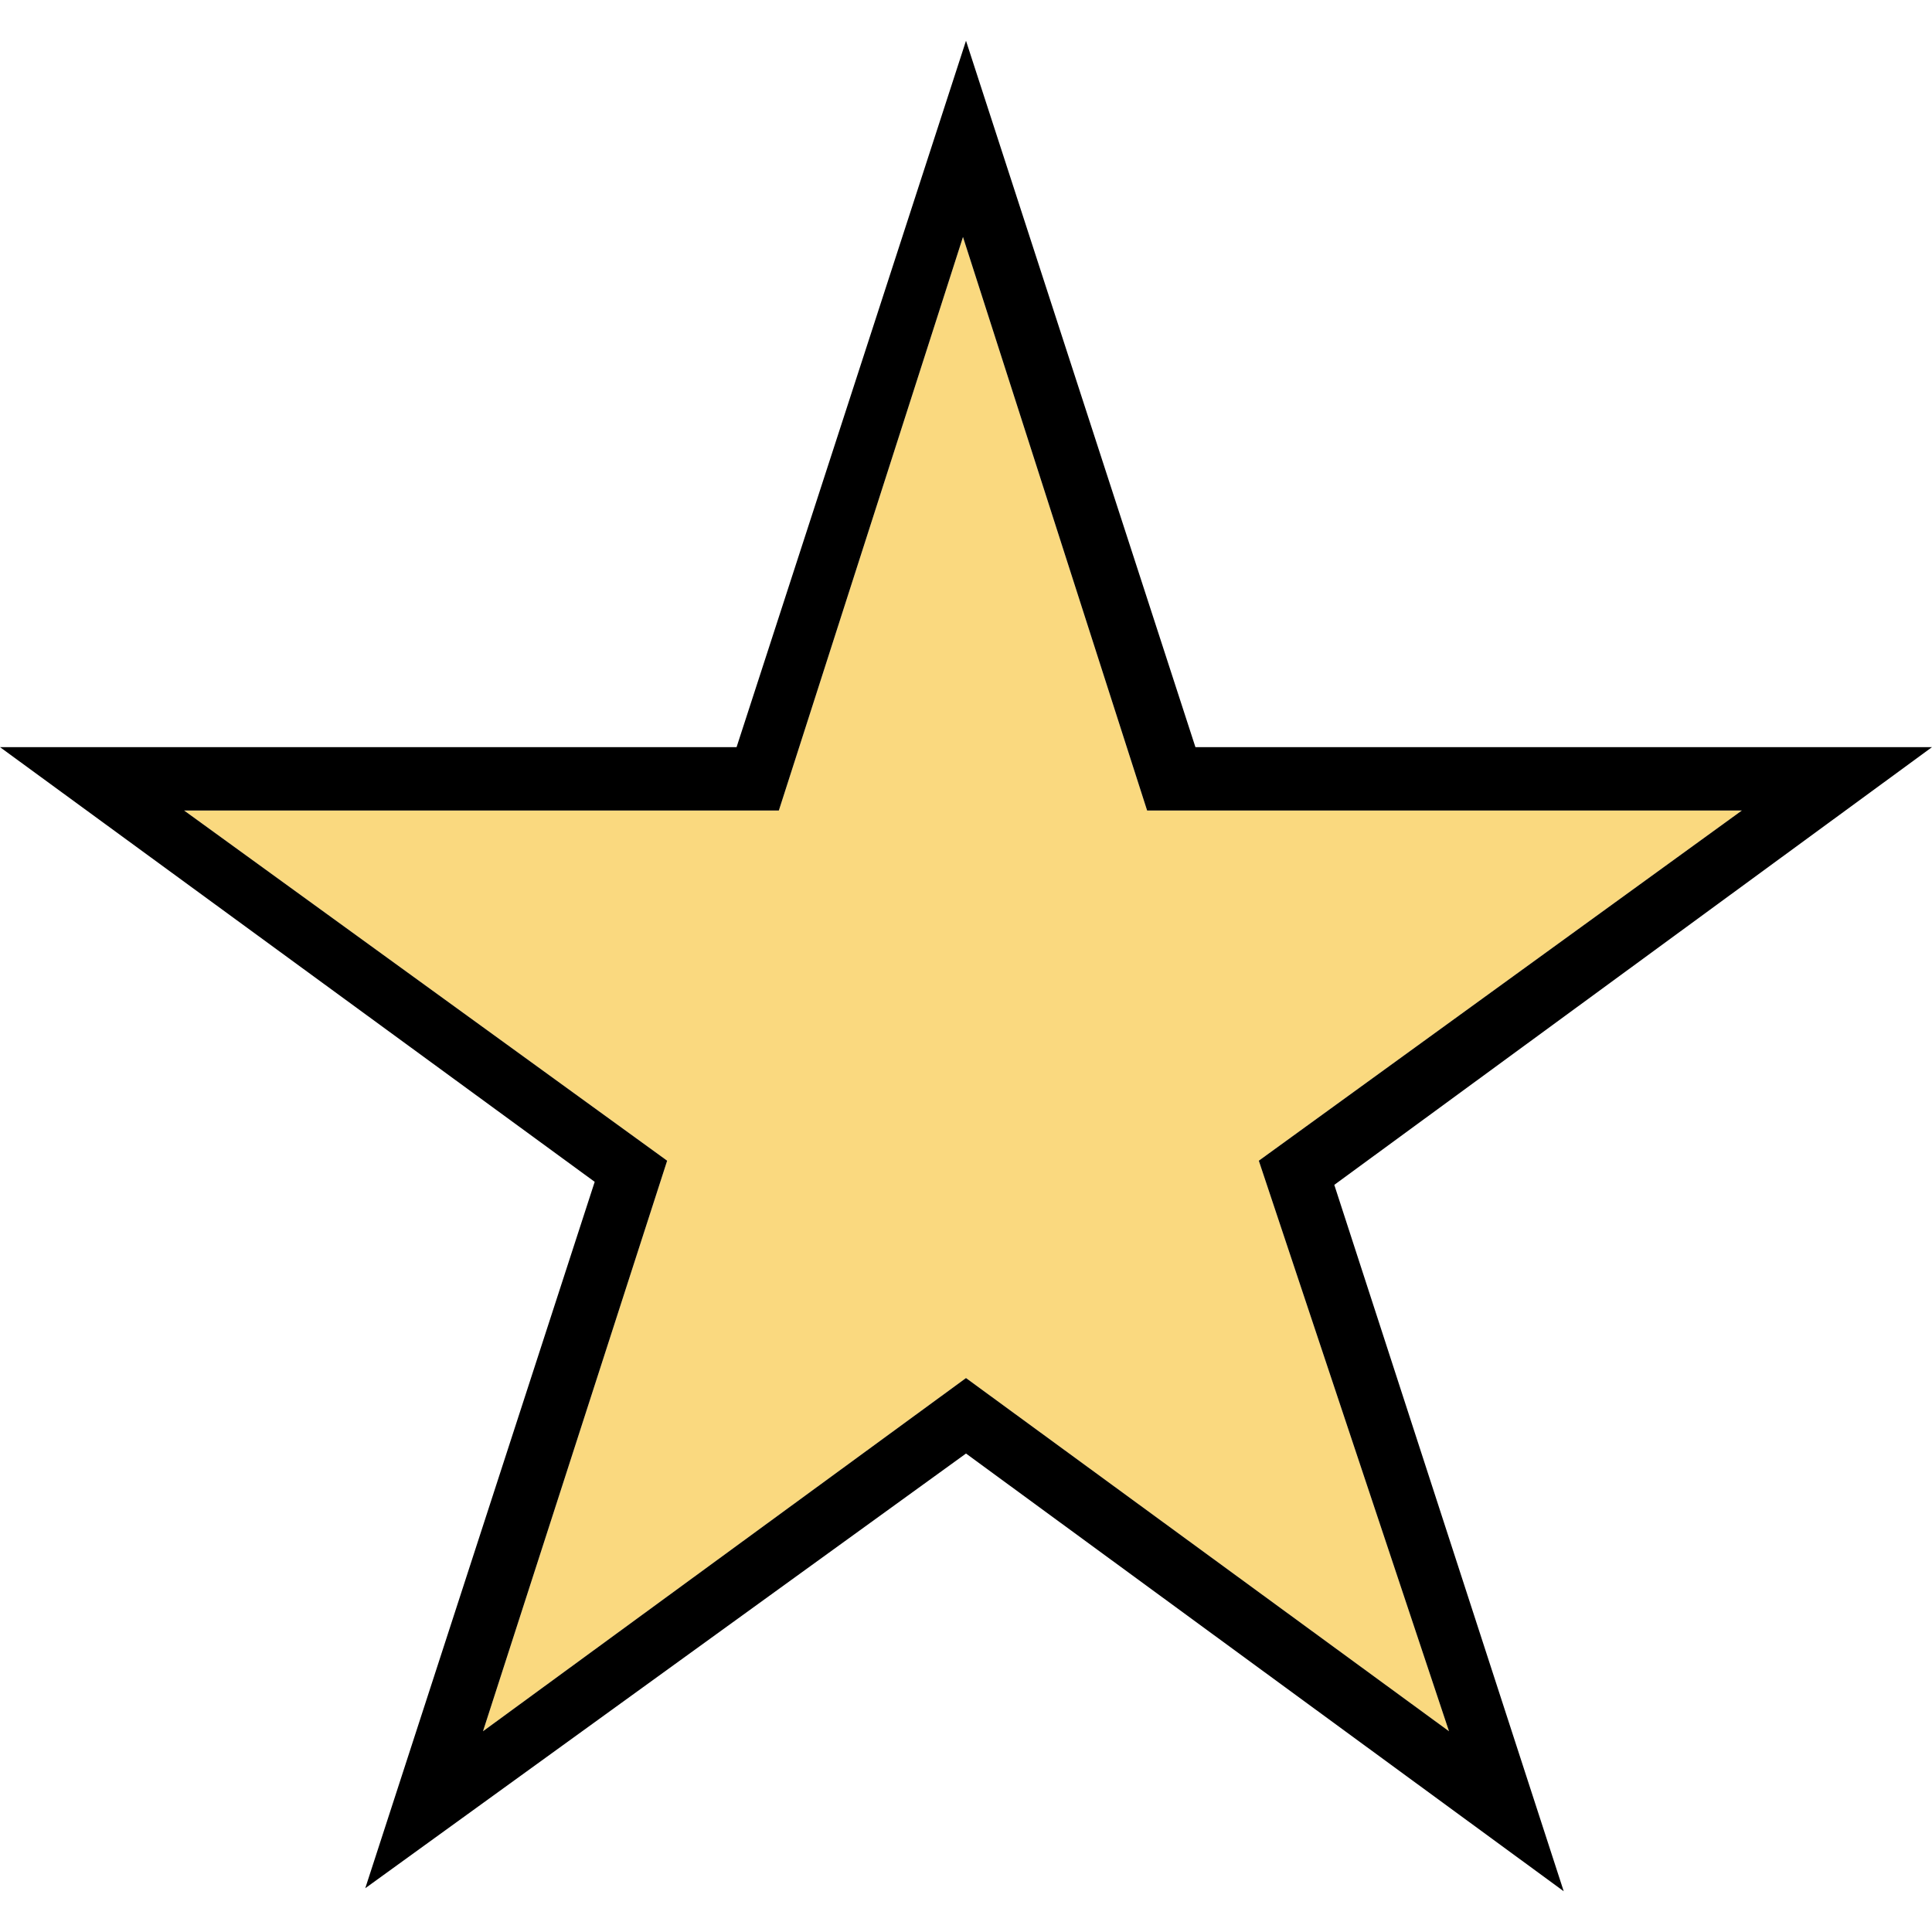
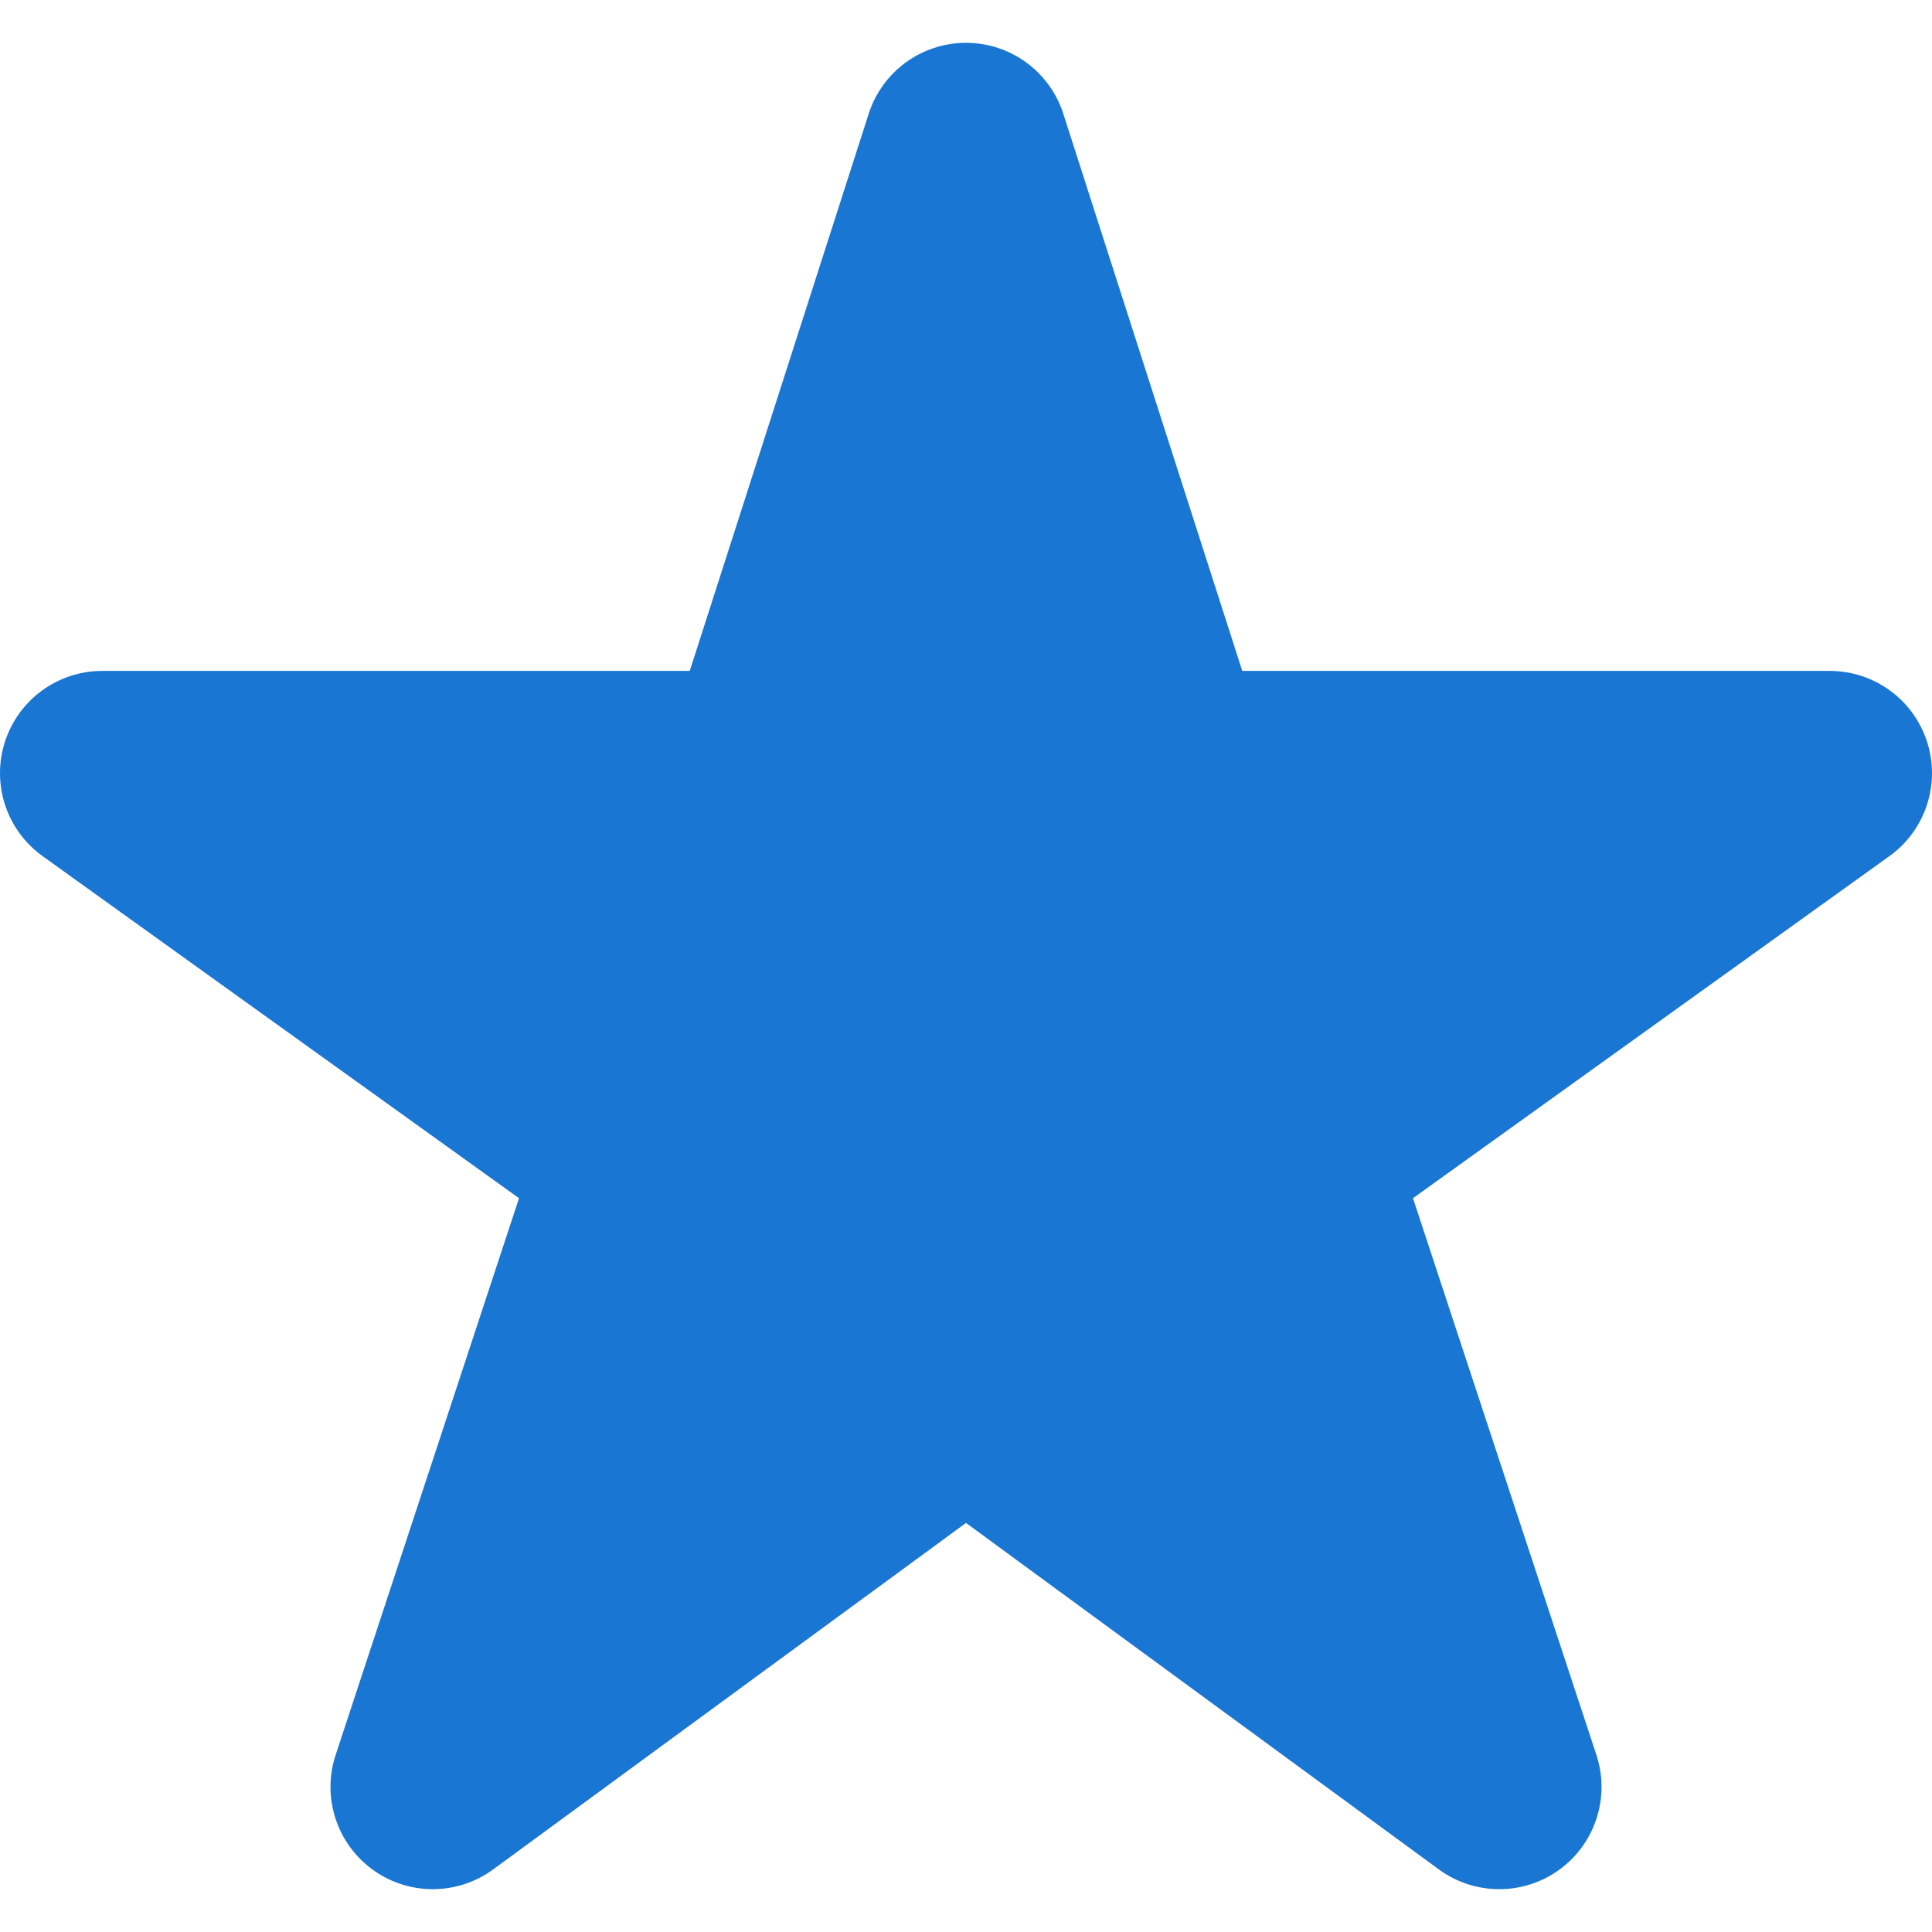
- <svg xmlns="http://www.w3.org/2000/svg" width="800px" height="800px" viewBox="0 0 1024 1024" class="icon" version="1.1">
-   <path d="M923.2 429.6H608l-97.6-304-97.6 304H97.6l256 185.6L256 917.6l256-187.2 256 187.2-100.8-302.4z" fill="#FAD97F" />
-   <path d="M1024 396H633.6L512 21.6 390.4 396H0l315.2 230.4-121.6 374.4L512 770.4l316.8 232L707.2 628 1024 396zM512 730.4l-256 187.2 97.6-302.4-256-185.6h315.2l97.6-304 97.6 304h315.2l-256 185.6L768 917.6l-256-187.2z" fill="" />
+ <svg xmlns="http://www.w3.org/2000/svg" height="800px" width="800px" version="1.1" id="_x32_" viewBox="0 0 512 512" xml:space="preserve" fill="#1976D2">
+   <g id="SVGRepo_bgCarrier" stroke-width="0" />
+   <g id="SVGRepo_tracerCarrier" stroke-linecap="round" stroke-linejoin="round" />
+   <g id="SVGRepo_iconCarrier">
+     <style type="text/css"> .st0{fill:#1976D2;} </style>
+     <g>
+       <path class="st0" d="M510.698,196.593c-3.61-11.2-14.034-18.795-25.794-18.795H329.21L281.791,30.155 c-3.599-11.2-14.018-18.808-25.791-18.808c-11.772,0-22.192,7.608-25.791,18.808l-47.418,147.642H27.097 c-11.761,0-22.185,7.594-25.795,18.795c-3.599,11.2,0.436,23.449,9.999,30.302l126.246,90.643l-48.598,147.54 c-3.694,11.193,0.278,23.47,9.801,30.398c9.529,6.926,22.44,6.897,31.94-0.058L256,403.594l125.312,91.824 c9.5,6.956,22.411,6.985,31.941,0.058c9.522-6.927,13.494-19.205,9.811-30.398l-48.61-147.54L500.7,226.895 C510.262,220.042,514.298,207.792,510.698,196.593z" />
+     </g>
+   </g>
</svg>
